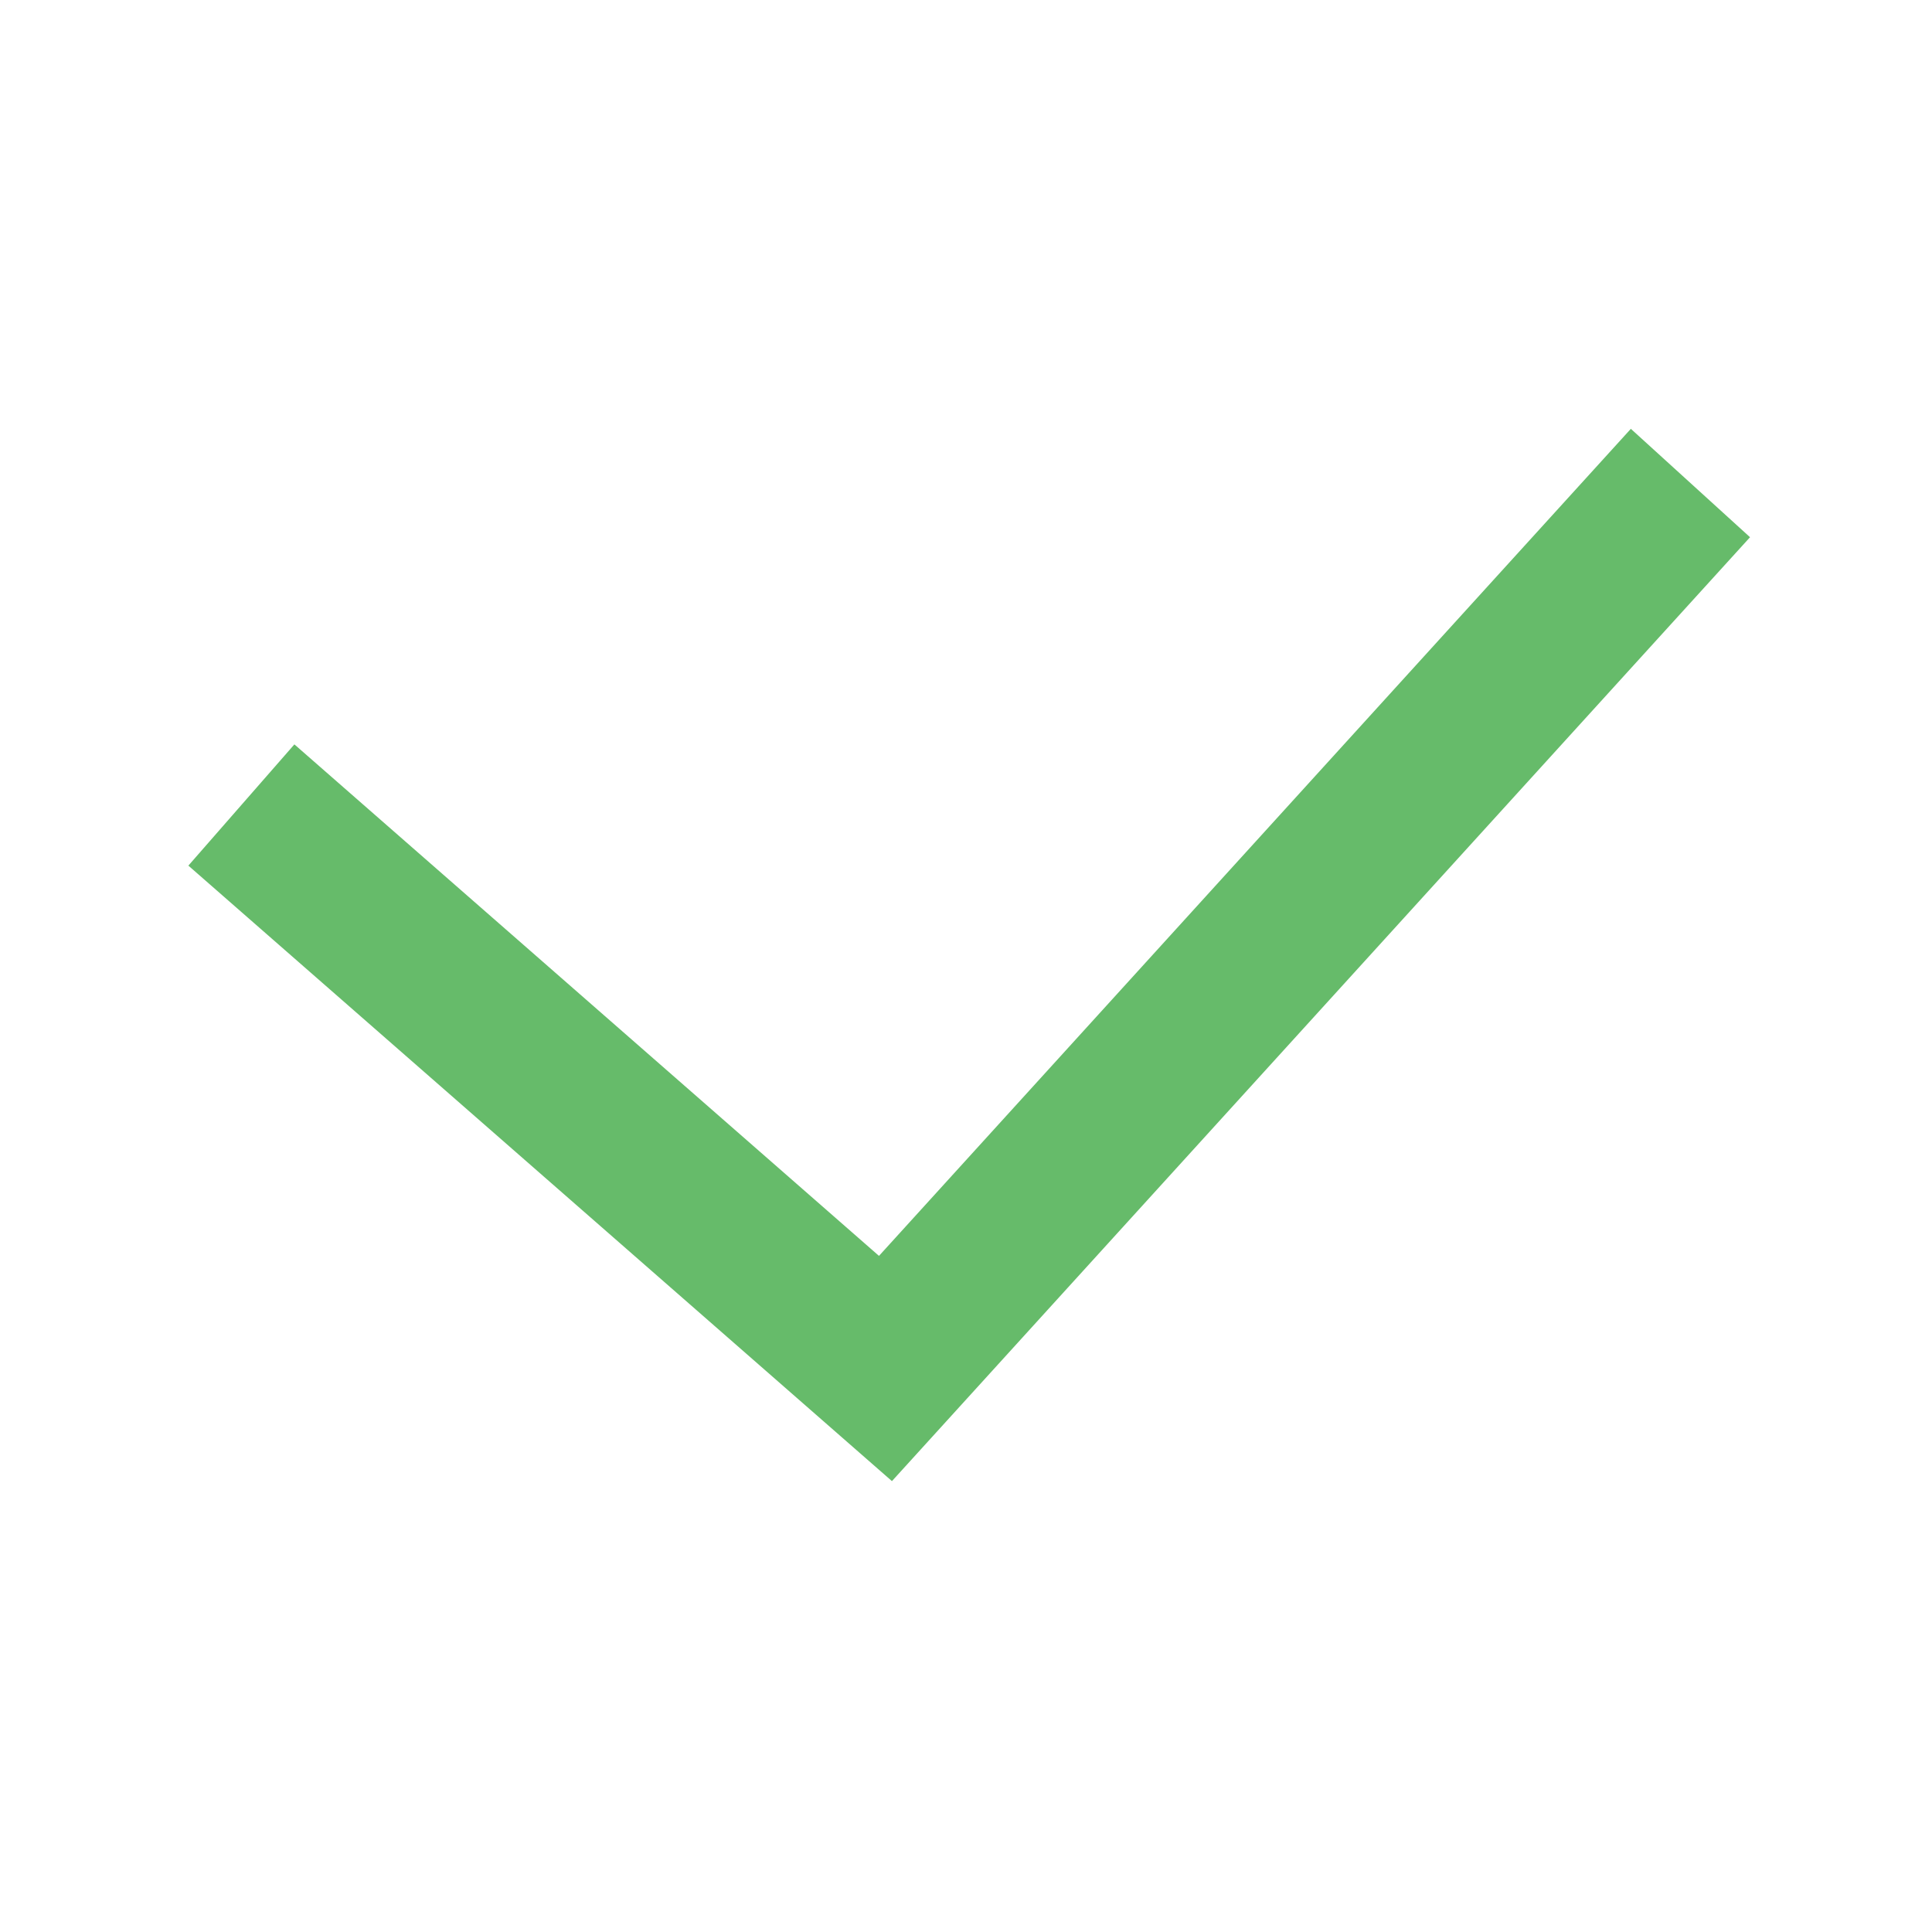
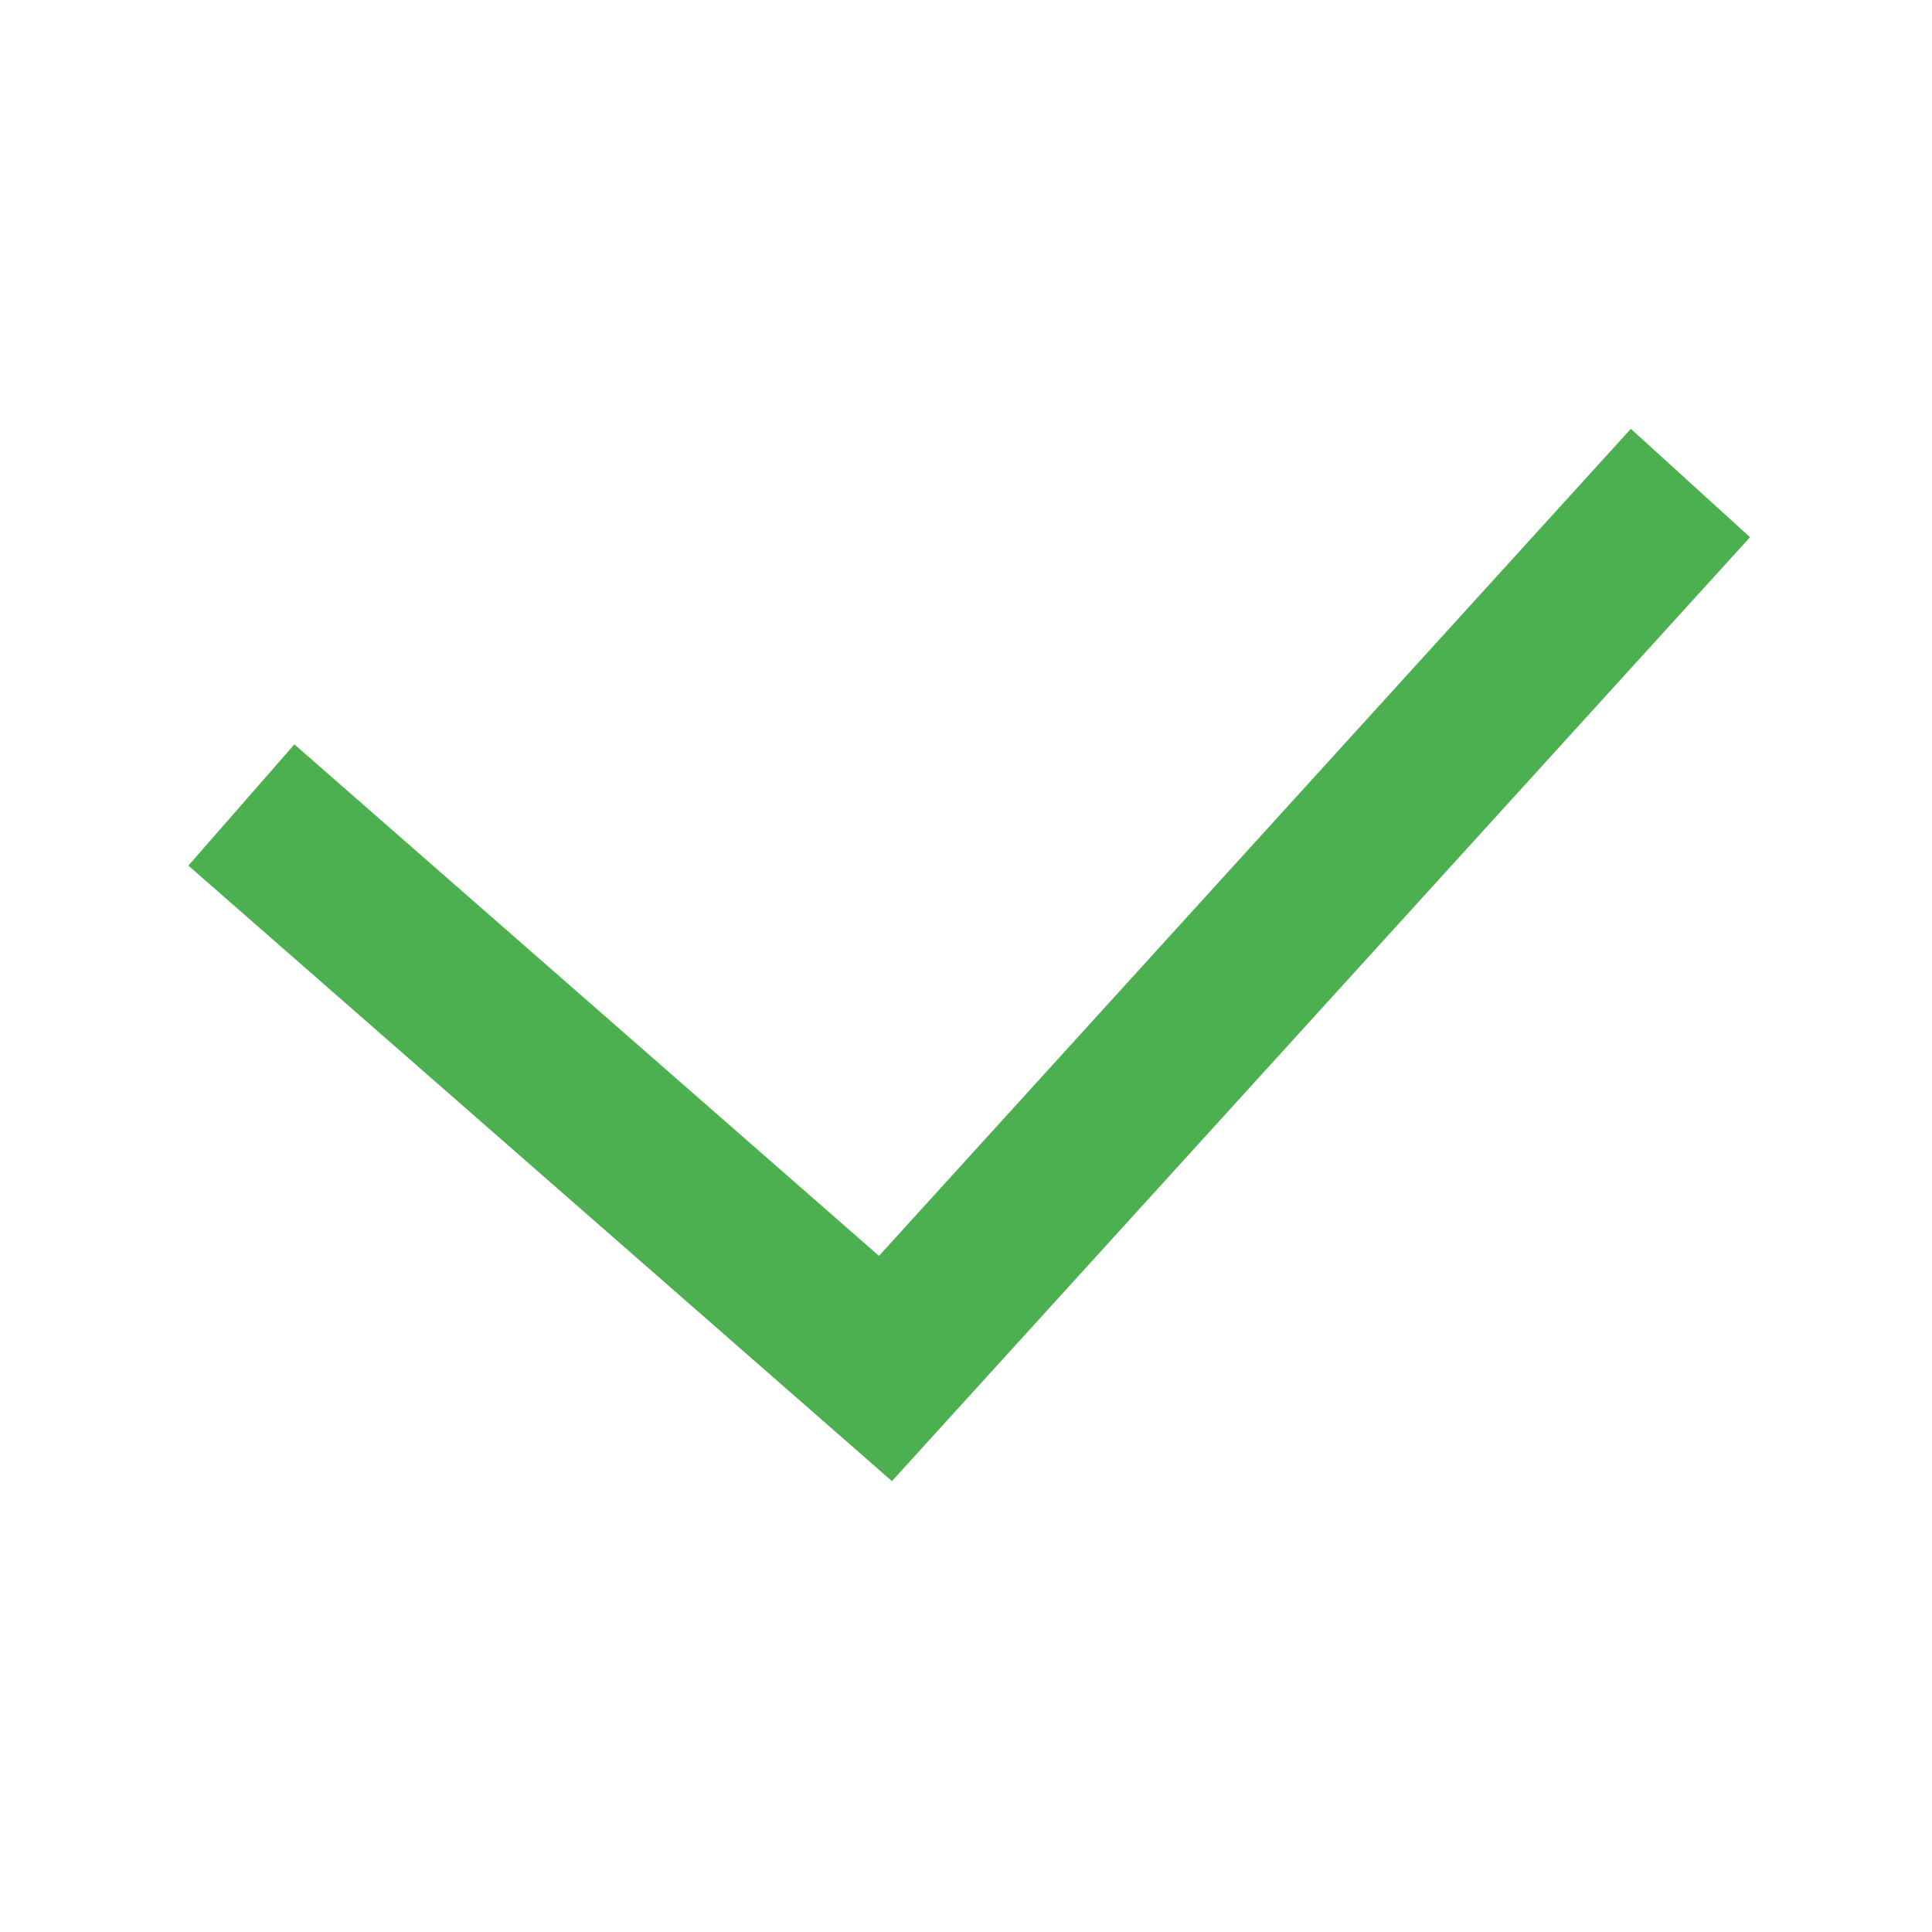
<svg xmlns="http://www.w3.org/2000/svg" width="24" height="24" fill="none" viewBox="0 0 24 24">
  <g class="24x24/Outline/yes">
-     <path fill="#66BB6A" fill-rule="evenodd" d="M21.74 6.673 11.08 18.399l-8.74-7.646 1.317-1.506 7.262 6.354 9.34-10.274 1.48 1.346Z" class="Primary" clip-rule="evenodd" />
+     <path fill="#4CAF50" fill-rule="evenodd" d="M21.74 6.673 11.08 18.399l-8.74-7.646 1.317-1.506 7.262 6.354 9.34-10.274 1.48 1.346Z" class="Primary" clip-rule="evenodd" />
  </g>
</svg>
